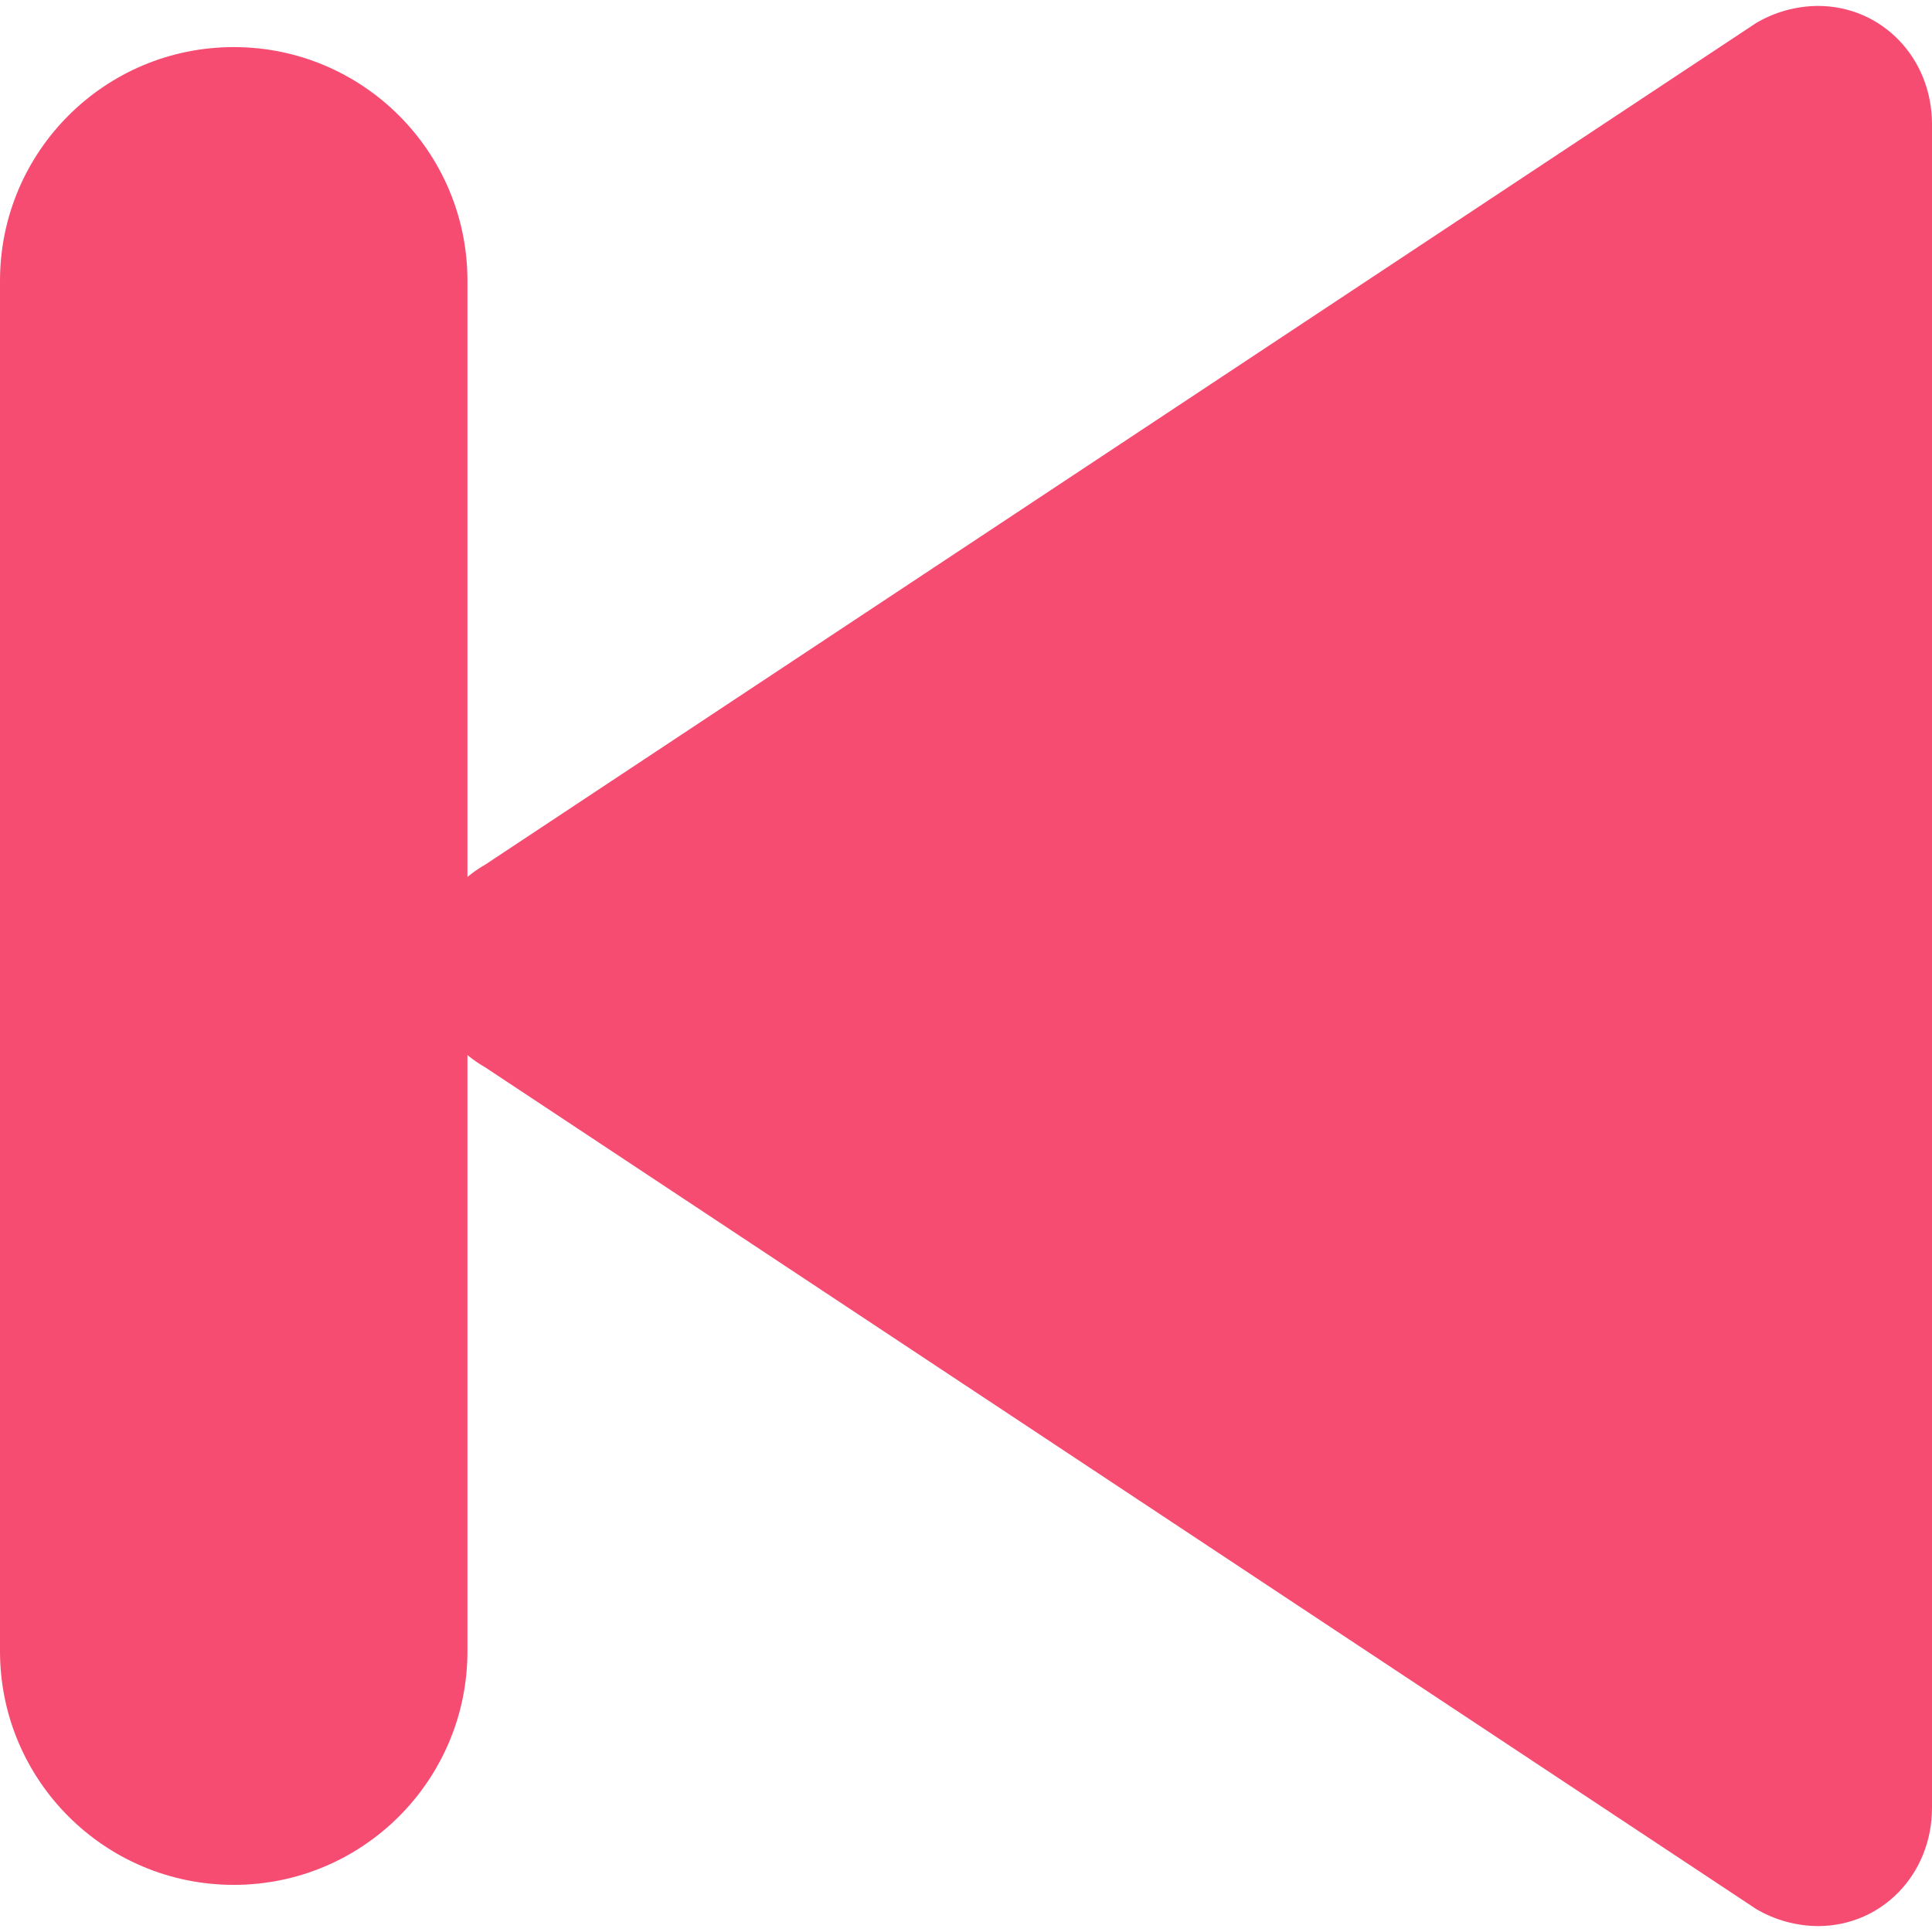
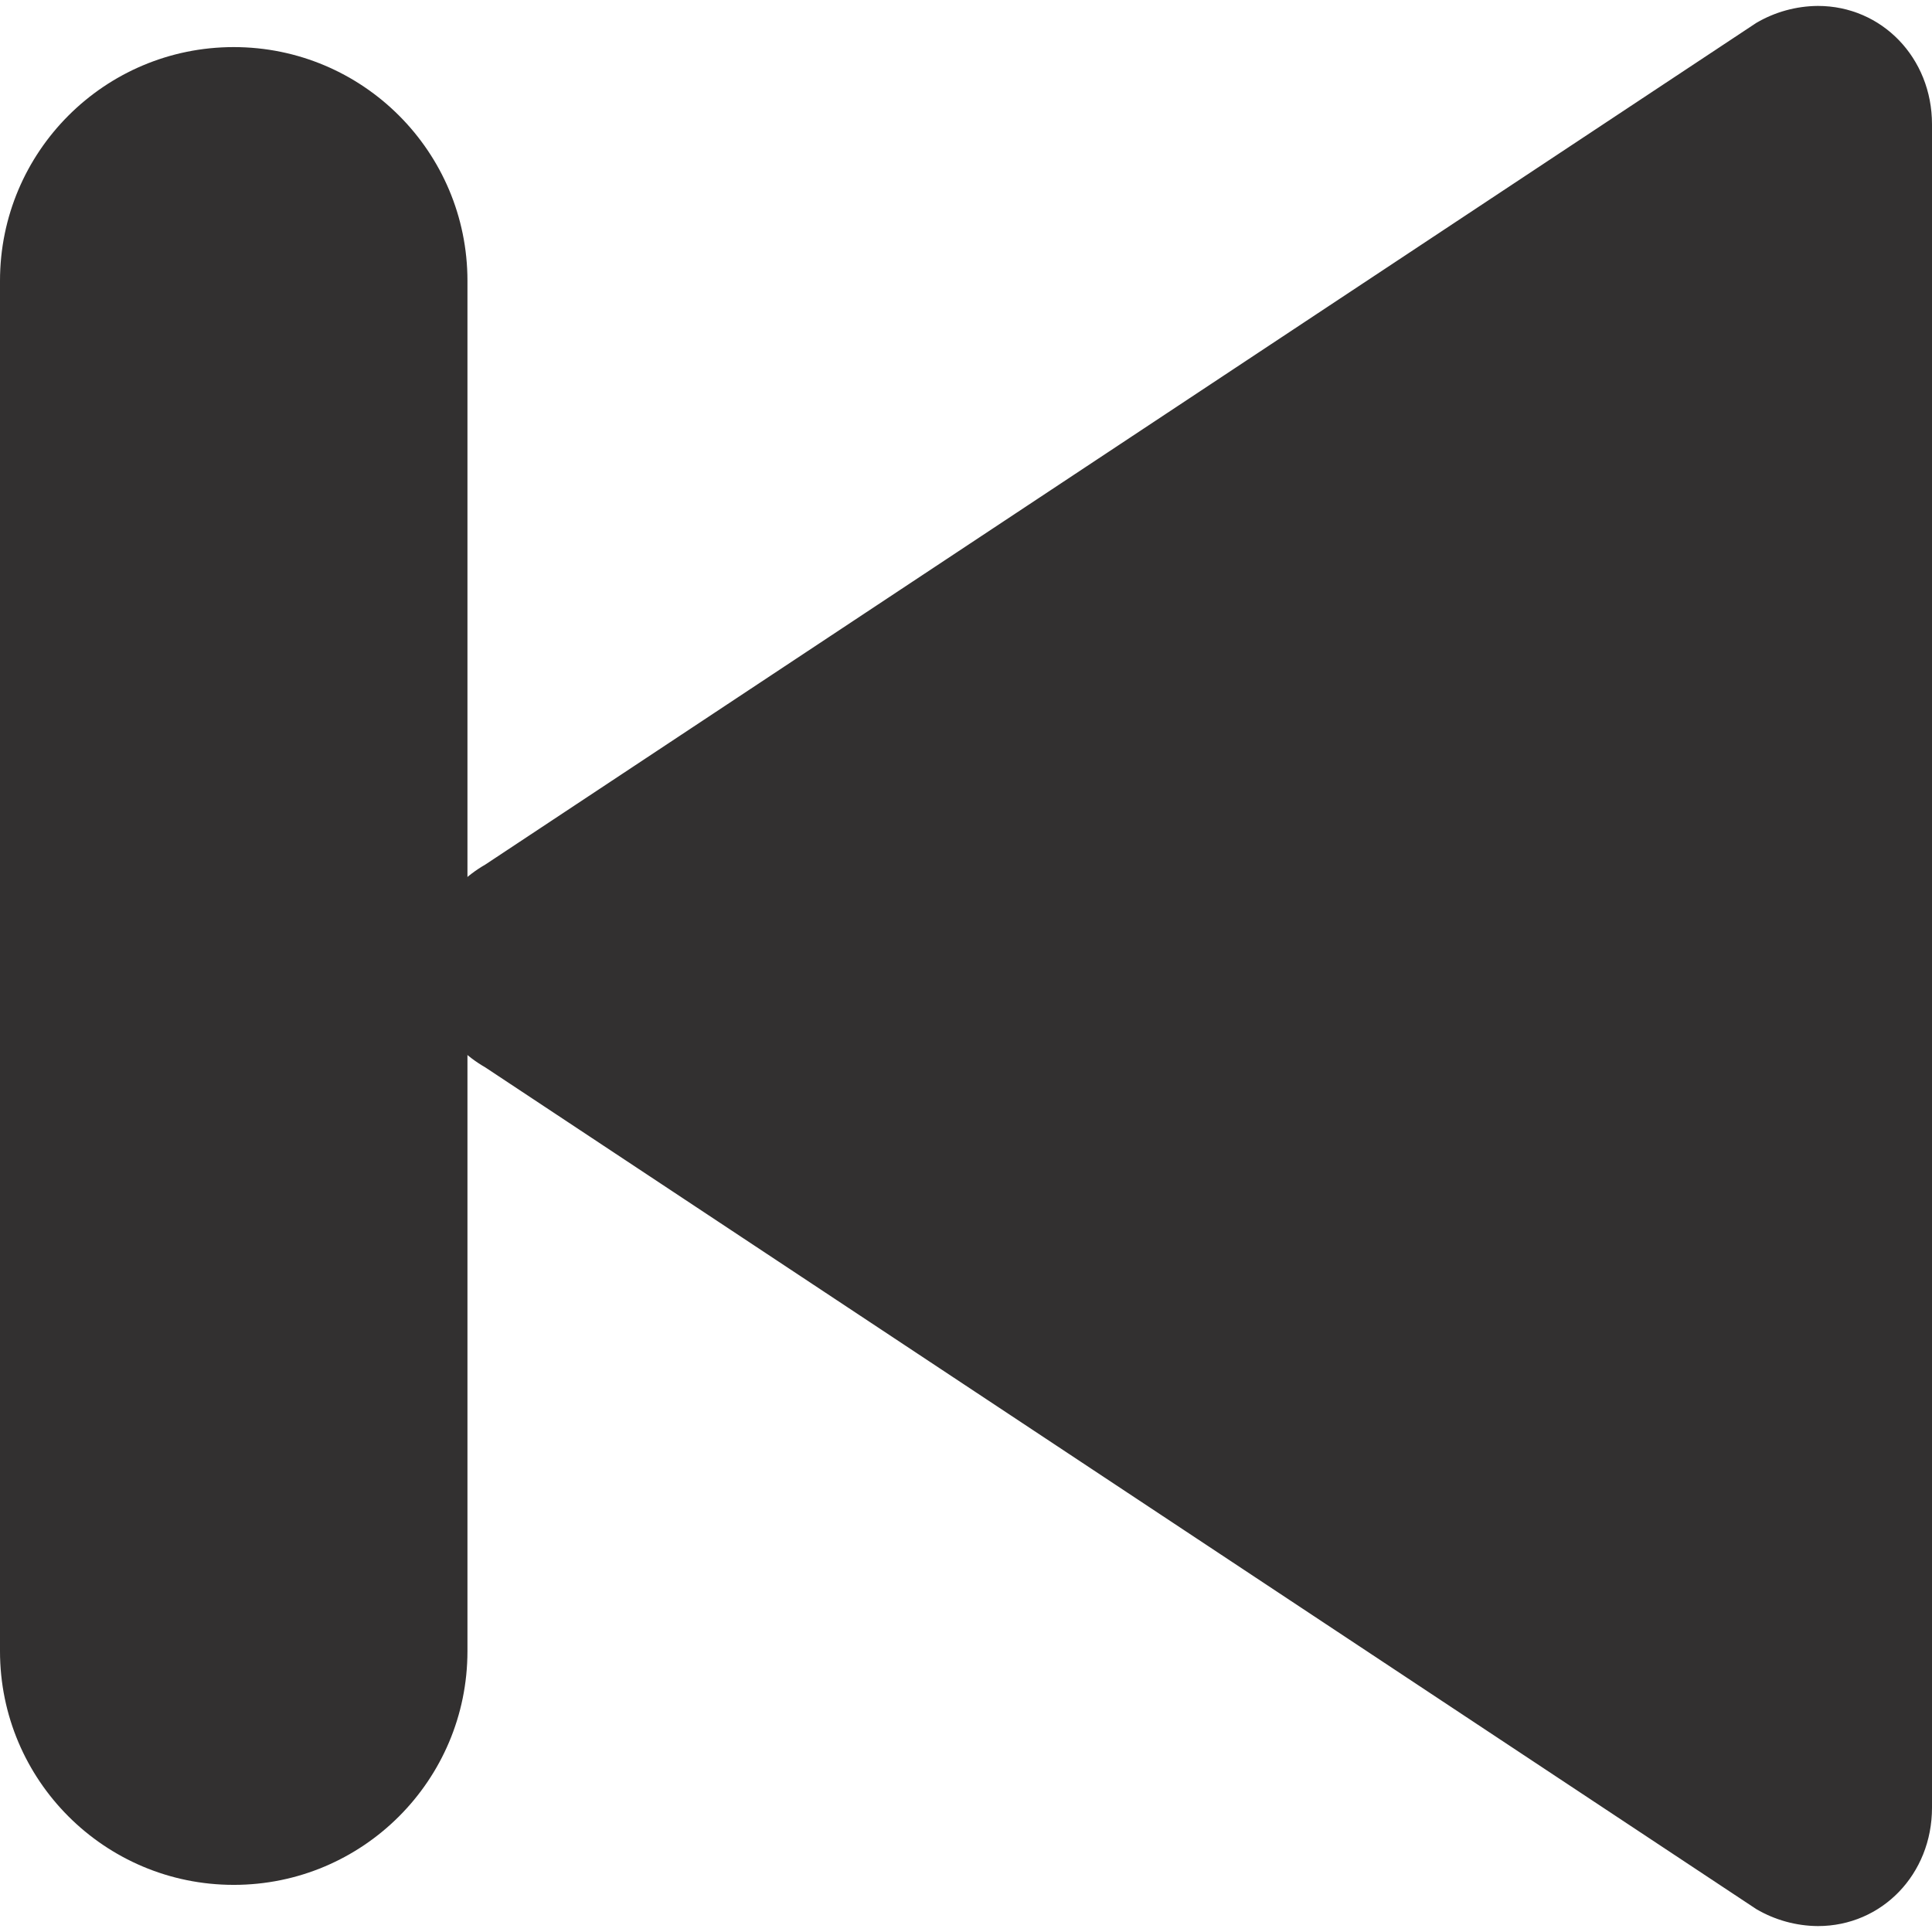
<svg xmlns="http://www.w3.org/2000/svg" id="Layer_1" data-name="Layer 1" viewBox="0 0 512 512">
-   <path d="M481.76,510.43c17,0,30.24-13.78,30.24-31.36V32.93c0-17.58-13.28-31.36-30.25-31.36a32.73,32.73,0,0,0-16.3,4.49L128.61,229.12C118.54,234.93,112.53,245,112.53,256s6,21.07,16.08,26.87L465.45,505.94a32.72,32.72,0,0,0,16.3,4.49Z" fill="#F64C72" />
-   <path d="M61.94,499.51a61.94,61.94,0,0,0,61.94-61.93V74.42A61.94,61.94,0,0,0,0,74.42V437.58A61.94,61.94,0,0,0,61.94,499.51Z" fill="#F64C72" />
+   <path d="M481.76,510.43c17,0,30.24-13.78,30.24-31.36V32.93c0-17.58-13.28-31.36-30.25-31.36a32.73,32.73,0,0,0-16.3,4.49L128.61,229.12C118.54,234.93,112.53,245,112.53,256s6,21.07,16.08,26.87L465.45,505.94a32.72,32.72,0,0,0,16.3,4.49Z" fill="#323030" />
+   <path d="M61.94,499.51a61.94,61.94,0,0,0,61.94-61.93V74.42A61.94,61.94,0,0,0,0,74.42V437.58A61.94,61.94,0,0,0,61.94,499.51Z" fill="#323030" />
</svg>
